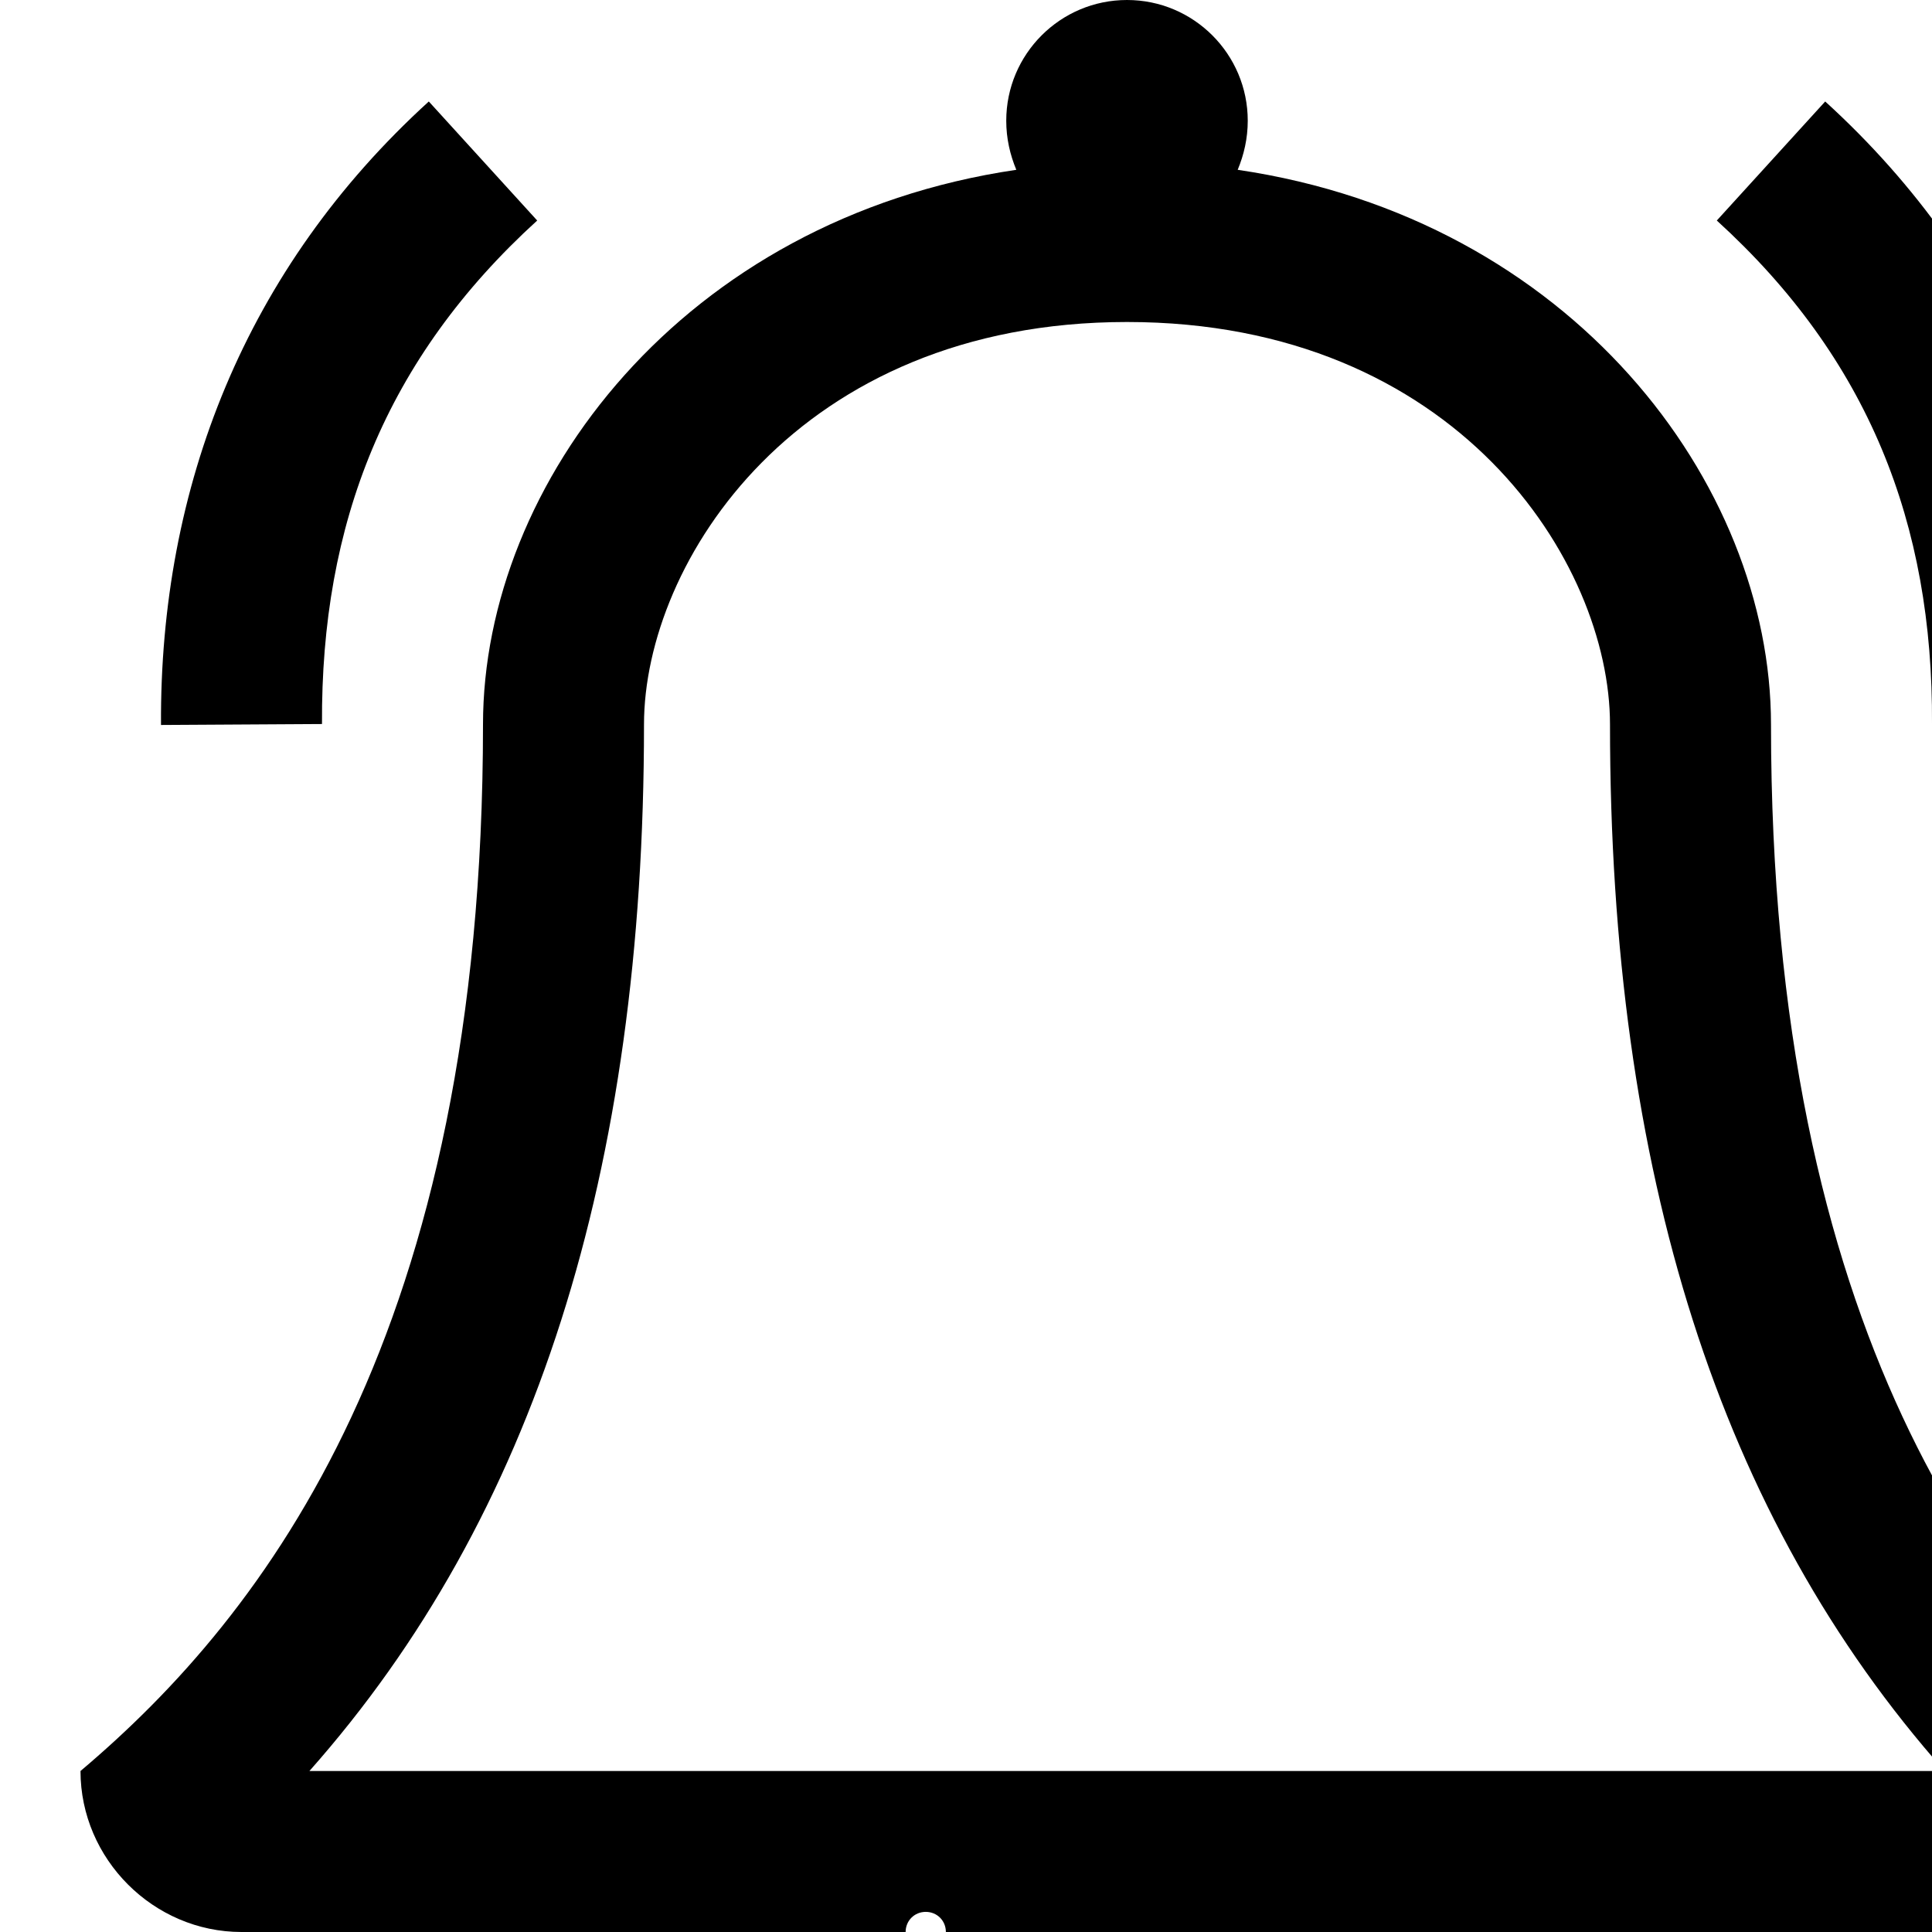
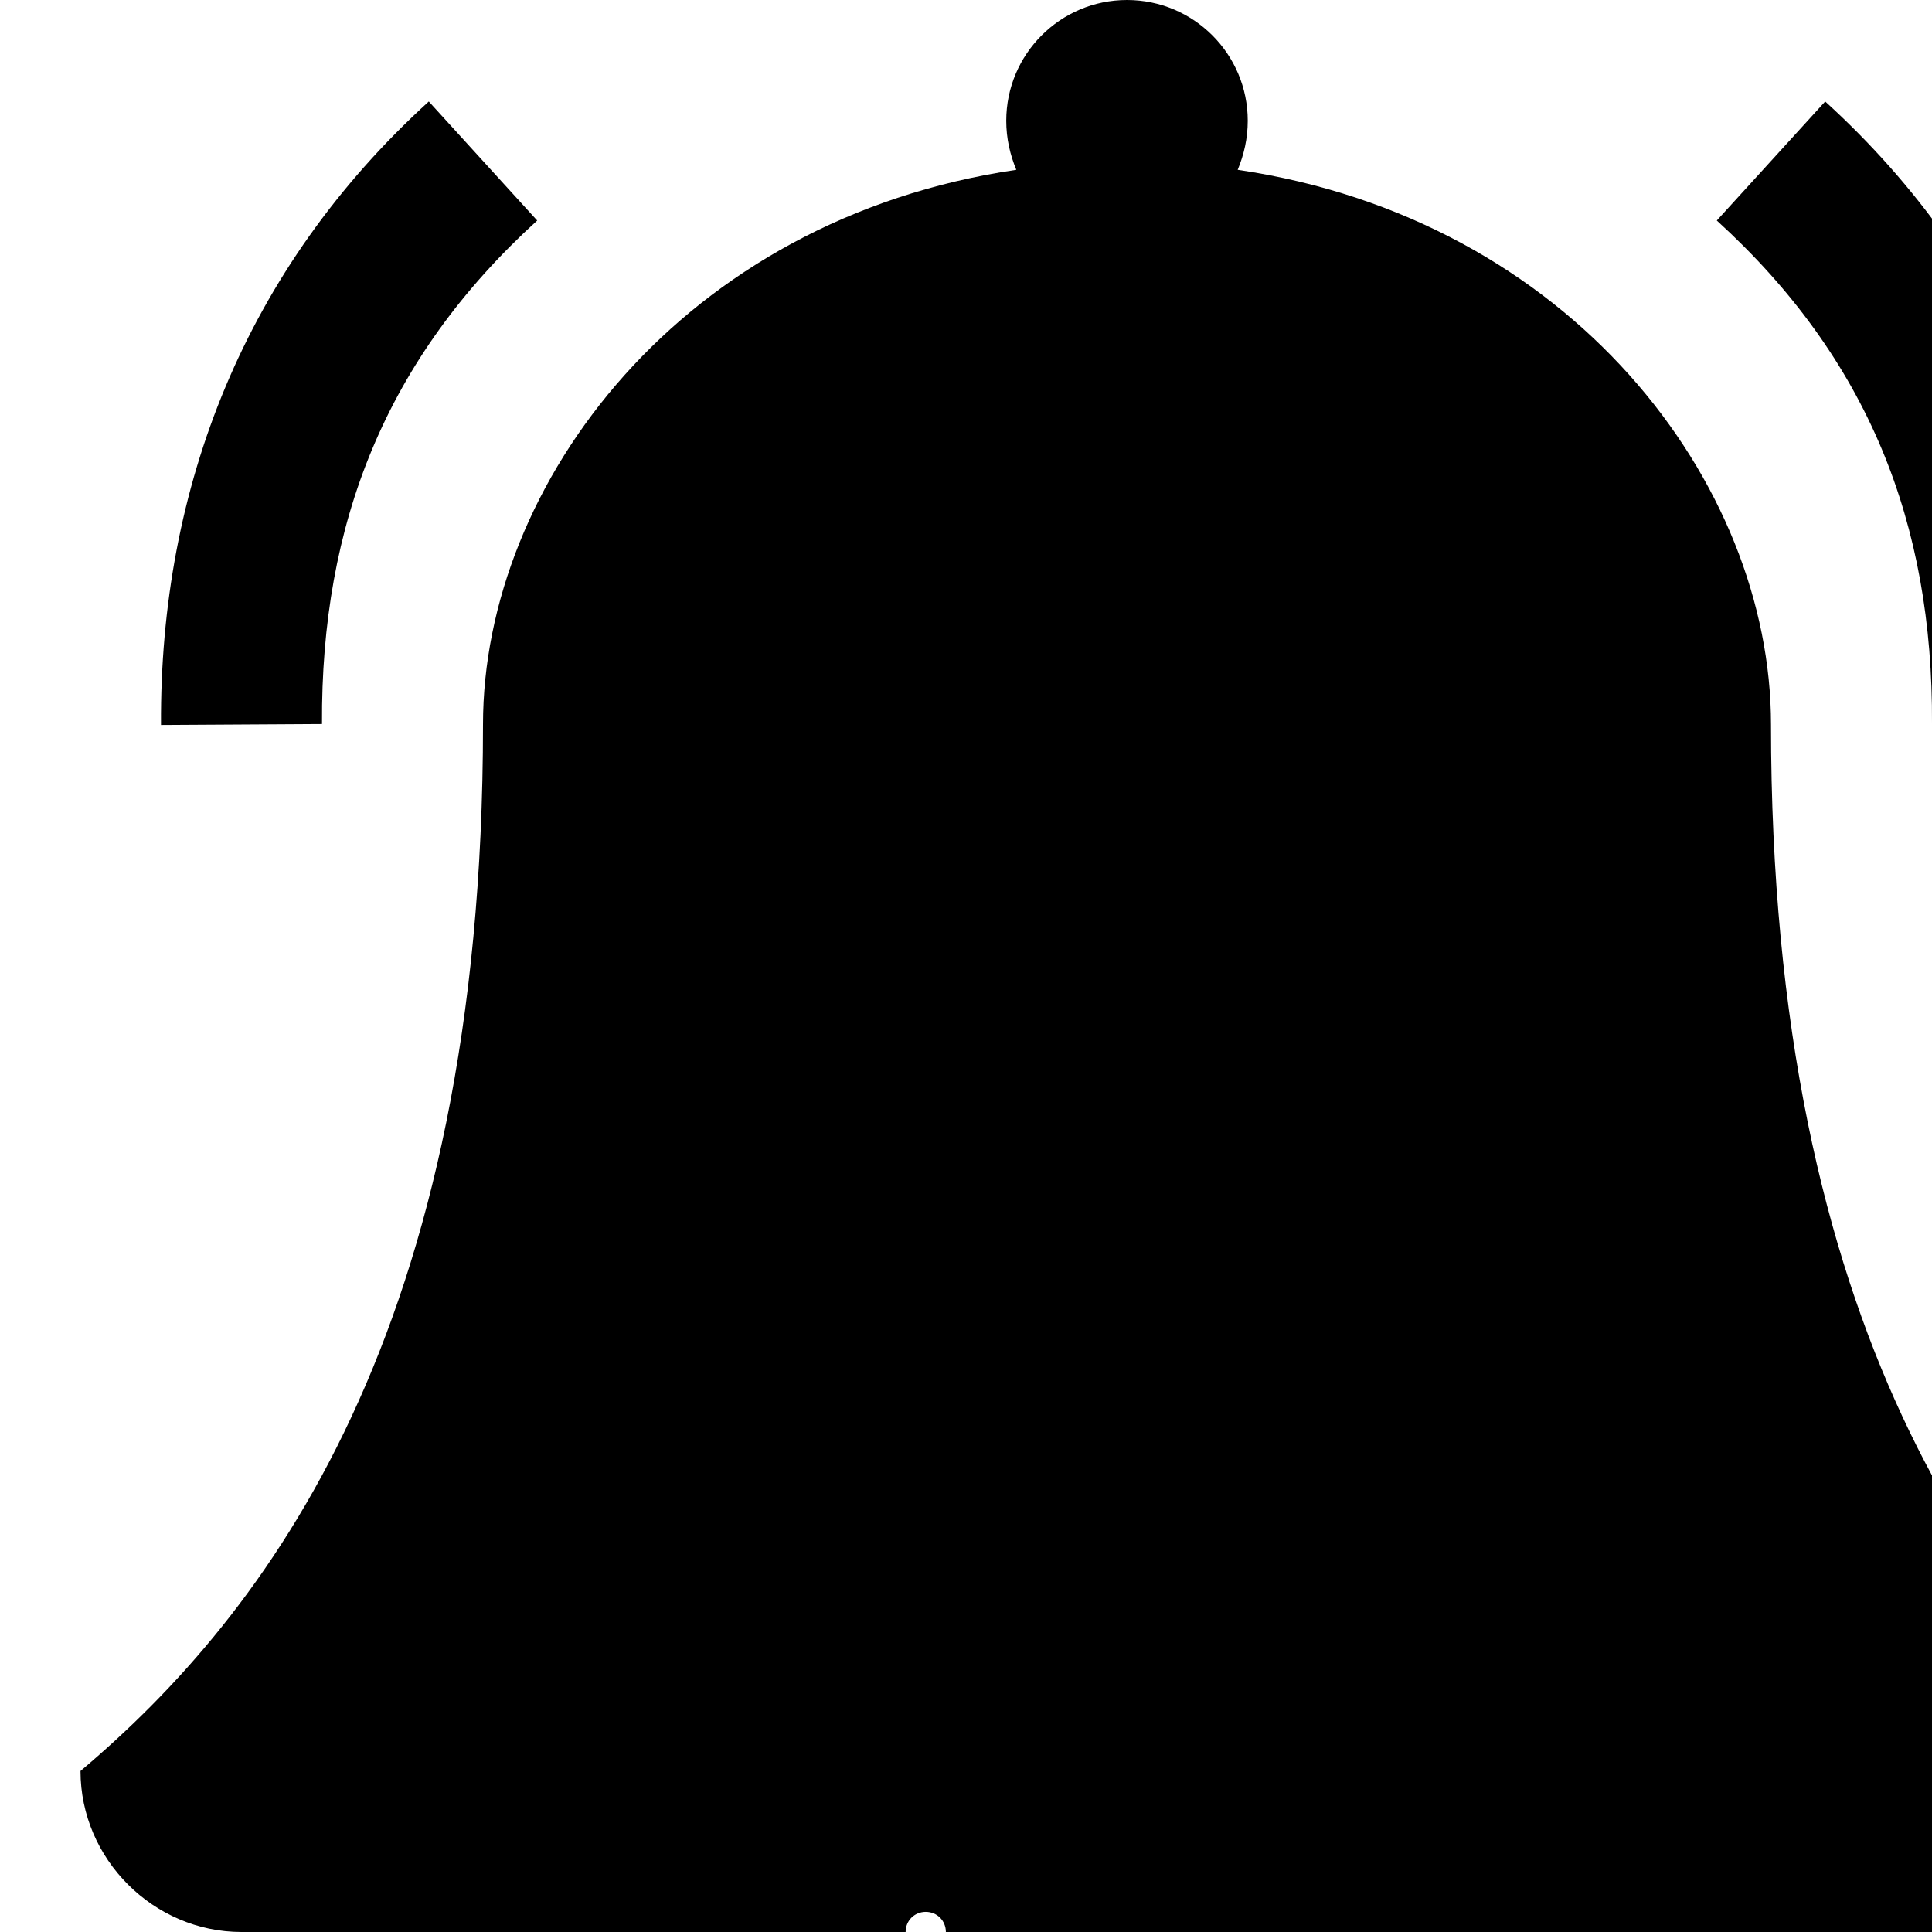
<svg xmlns="http://www.w3.org/2000/svg" width="1536" height="1536">
-   <path d="M896 0c-53 0-96 43-96 96 0 14 3 27 8 39-265 39-424 249-424 441 0 483-172 707-320 832 0 70 58 128 128 128h448c0 141 115 256 256 256s256-115 256-256h448c70 0 128-58 128-128-148-125-320-349-320-832 0-192-159-402-424-441 5-12 8-25 8-39 0-53-43-96-96-96zM340.912 80.678C195.097 213.448 126.89 387.16 128.002 576.377l127.996-.754c-.937-159.462 50.644-290.63 171.09-400.3l-86.176-94.645zm1110.176 0l-86.176 94.644c120.446 109.67 172.027 240.839 171.09 400.301l127.996.754c1.112-189.216-67.095-362.93-212.91-495.7zM896 256c262 0 384 191 384 320 0 356 87 630 266 832H246c179-202 266-476 266-832 0-129 122-320 384-320zM736 1520c9 0 16 7 16 16 0 79 65 144 144 144 9 0 16 7 16 16s-7 16-16 16c-97 0-176-79-176-176 0-9 7-16 16-16z" />
+   <path d="M896 0c-53 0-96 43-96 96 0 14 3 27 8 39-265 39-424 249-424 441 0 483-172 707-320 832 0 70 58 128 128 128h448c0 141 115 256 256 256s256-115 256-256h448c70 0 128-58 128-128-148-125-320-349-320-832 0-192-159-402-424-441 5-12 8-25 8-39 0-53-43-96-96-96zM340.912 80.678C195.097 213.448 126.89 387.16 128.002 576.377l127.996-.754c-.937-159.462 50.644-290.63 171.09-400.3l-86.176-94.645zm1110.176 0l-86.176 94.644c120.446 109.67 172.027 240.839 171.09 400.301l127.996.754c1.112-189.216-67.095-362.93-212.91-495.7zM736 1520c9 0 16 7 16 16 0 79 65 144 144 144 9 0 16 7 16 16s-7 16-16 16c-97 0-176-79-176-176 0-9 7-16 16-16z" />
</svg>
